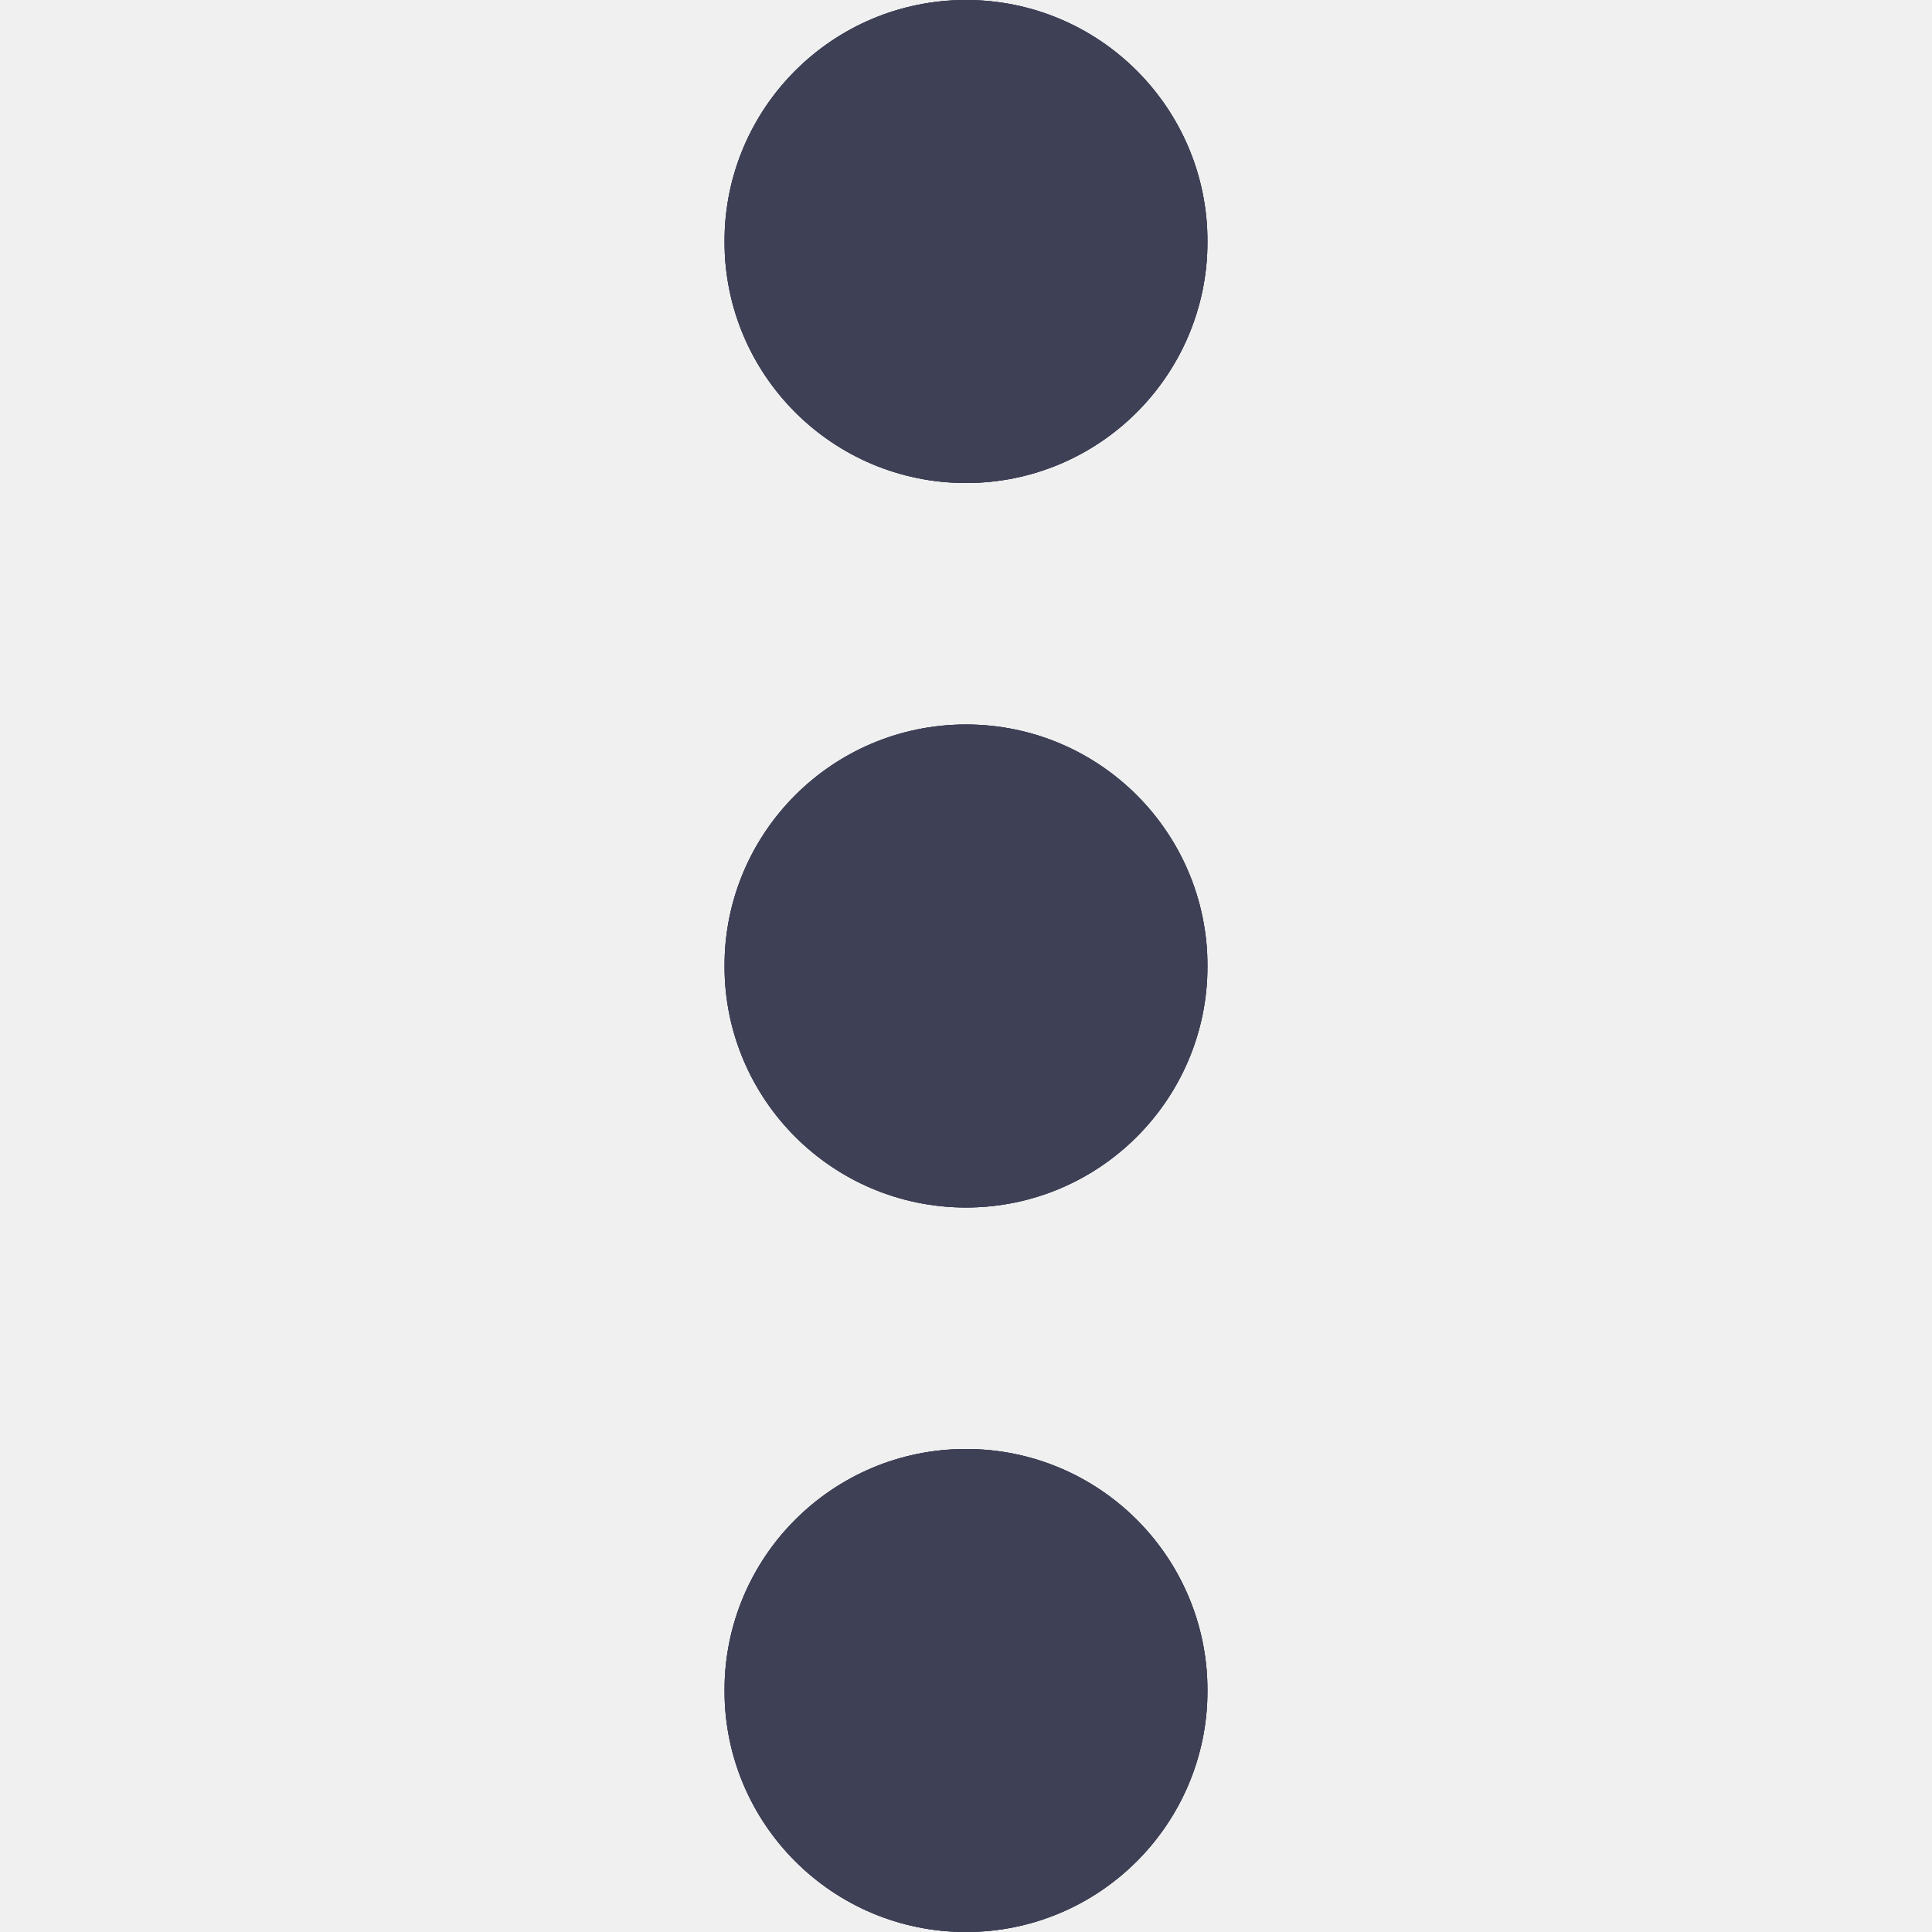
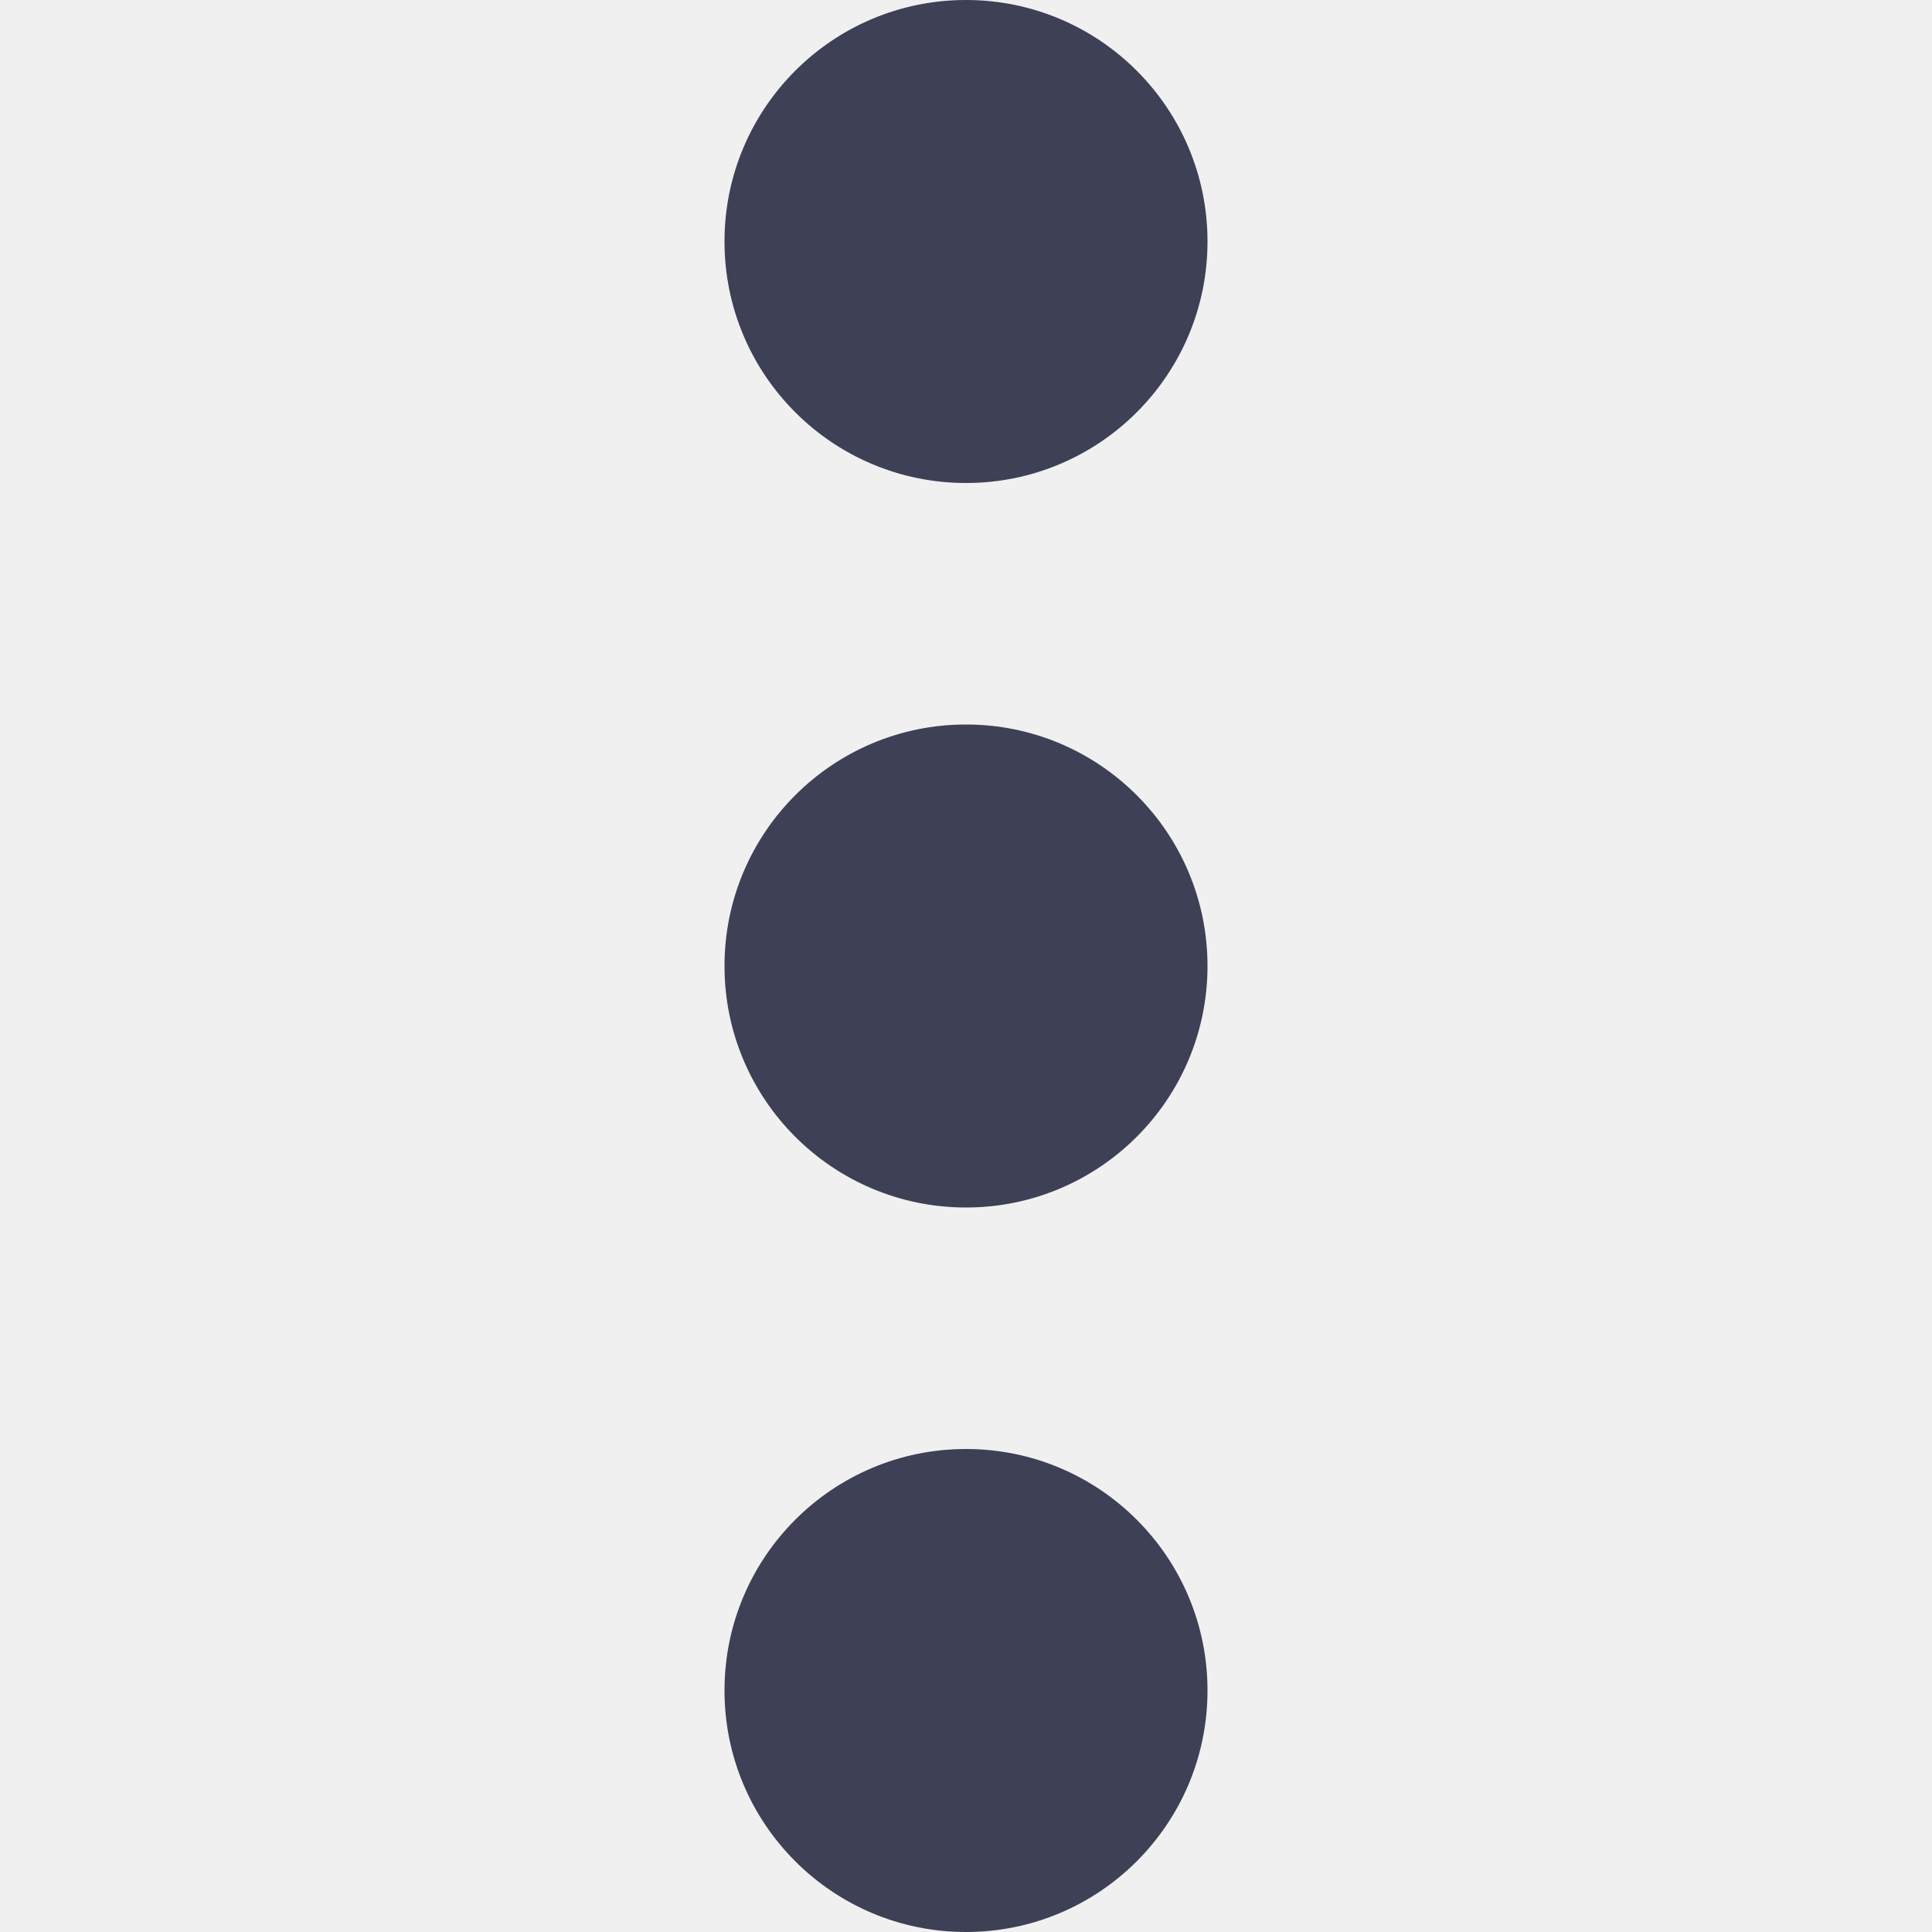
- <svg xmlns="http://www.w3.org/2000/svg" width="16" height="16" viewBox="0 0 16 16" fill="none">
-   <g id="a/icon_3_dots_menu">
-     <rect id="16x16" opacity="0.01" width="16" height="16" fill="#ECF1F8" />
-     <g id="Combined Shape">
-       <mask id="path-2-inside-1" fill="white">
-         <path fill-rule="evenodd" clip-rule="evenodd" d="M10 2C10 3.105 9.105 4 8 4C6.895 4 6 3.105 6 2C6 0.895 6.895 0 8 0C9.105 0 10 0.895 10 2ZM10 8C10 9.105 9.105 10 8 10C6.895 10 6 9.105 6 8C6 6.895 6.895 6 8 6C9.105 6 10 6.895 10 8ZM8 16C9.105 16 10 15.105 10 14C10 12.895 9.105 12 8 12C6.895 12 6 12.895 6 14C6 15.105 6.895 16 8 16Z" />
-       </mask>
-       <path d="M8 6C10.209 6 12 4.209 12 2H8V6ZM4 2C4 4.209 5.791 6 8 6V2H4ZM8 -2C5.791 -2 4 -0.209 4 2H8V-2ZM12 2C12 -0.209 10.209 -2 8 -2V2H12ZM8 12C10.209 12 12 10.209 12 8H8V12ZM4 8C4 10.209 5.791 12 8 12V8H4ZM8 4C5.791 4 4 5.791 4 8H8V4ZM12 8C12 5.791 10.209 4 8 4V8H12ZM8 14V18C10.209 18 12 16.209 12 14H8ZM8 14H12C12 11.791 10.209 10 8 10V14ZM8 14V10C5.791 10 4 11.791 4 14H8ZM8 14H4C4 16.209 5.791 18 8 18V14Z" fill="#3E4056" mask="url(#path-2-inside-1)" />
-     </g>
-     <mask id="mask0" mask-type="alpha" maskUnits="userSpaceOnUse" x="6" y="0" width="4" height="16">
-       <g id="Combined Shape_2">
-         <mask id="path-4-inside-2" mask-type="luminance" fill="white">
-           <path fill-rule="evenodd" clip-rule="evenodd" d="M10 2C10 3.105 9.105 4 8 4C6.895 4 6 3.105 6 2C6 0.895 6.895 0 8 0C9.105 0 10 0.895 10 2ZM10 8C10 9.105 9.105 10 8 10C6.895 10 6 9.105 6 8C6 6.895 6.895 6 8 6C9.105 6 10 6.895 10 8ZM8 16C9.105 16 10 15.105 10 14C10 12.895 9.105 12 8 12C6.895 12 6 12.895 6 14C6 15.105 6.895 16 8 16Z" />
-         </mask>
-         <path fill-rule="evenodd" clip-rule="evenodd" d="M10 2C10 3.105 9.105 4 8 4C6.895 4 6 3.105 6 2C6 0.895 6.895 0 8 0C9.105 0 10 0.895 10 2ZM10 8C10 9.105 9.105 10 8 10C6.895 10 6 9.105 6 8C6 6.895 6.895 6 8 6C9.105 6 10 6.895 10 8ZM8 16C9.105 16 10 15.105 10 14C10 12.895 9.105 12 8 12C6.895 12 6 12.895 6 14C6 15.105 6.895 16 8 16Z" fill="white" />
-         <path d="M8 6C10.209 6 12 4.209 12 2H8V6ZM4 2C4 4.209 5.791 6 8 6V2H4ZM8 -2C5.791 -2 4 -0.209 4 2H8V-2ZM12 2C12 -0.209 10.209 -2 8 -2V2H12ZM8 12C10.209 12 12 10.209 12 8H8V12ZM4 8C4 10.209 5.791 12 8 12V8H4ZM8 4C5.791 4 4 5.791 4 8H8V4ZM12 8C12 5.791 10.209 4 8 4V8H12ZM8 14V18C10.209 18 12 16.209 12 14H8ZM8 14H12C12 11.791 10.209 10 8 10V14ZM8 14V10C5.791 10 4 11.791 4 14H8ZM8 14H4C4 16.209 5.791 18 8 18V14Z" fill="white" mask="url(#path-4-inside-2)" />
-       </g>
-     </mask>
-     <g mask="url(#mask0)">
-       <g id="_/color_dark_gray">
-         <rect id="Color" x="-4" y="-4" width="24" height="24" fill="#3E4056" />
-       </g>
-     </g>
-   </g>
+ <svg xmlns="http://www.w3.org/2000/svg" id="Layer_2" data-name="Layer 2" width="16" height="16" viewBox="0 0 16 16">
+   <circle cx="8" cy="2" r="2" style="fill: #3e4056" />
+   <circle cx="8" cy="8" r="2" style="fill: #3e4056" />
+   <circle cx="8" cy="14" r="2" style="fill: #3e4056" />
</svg>
